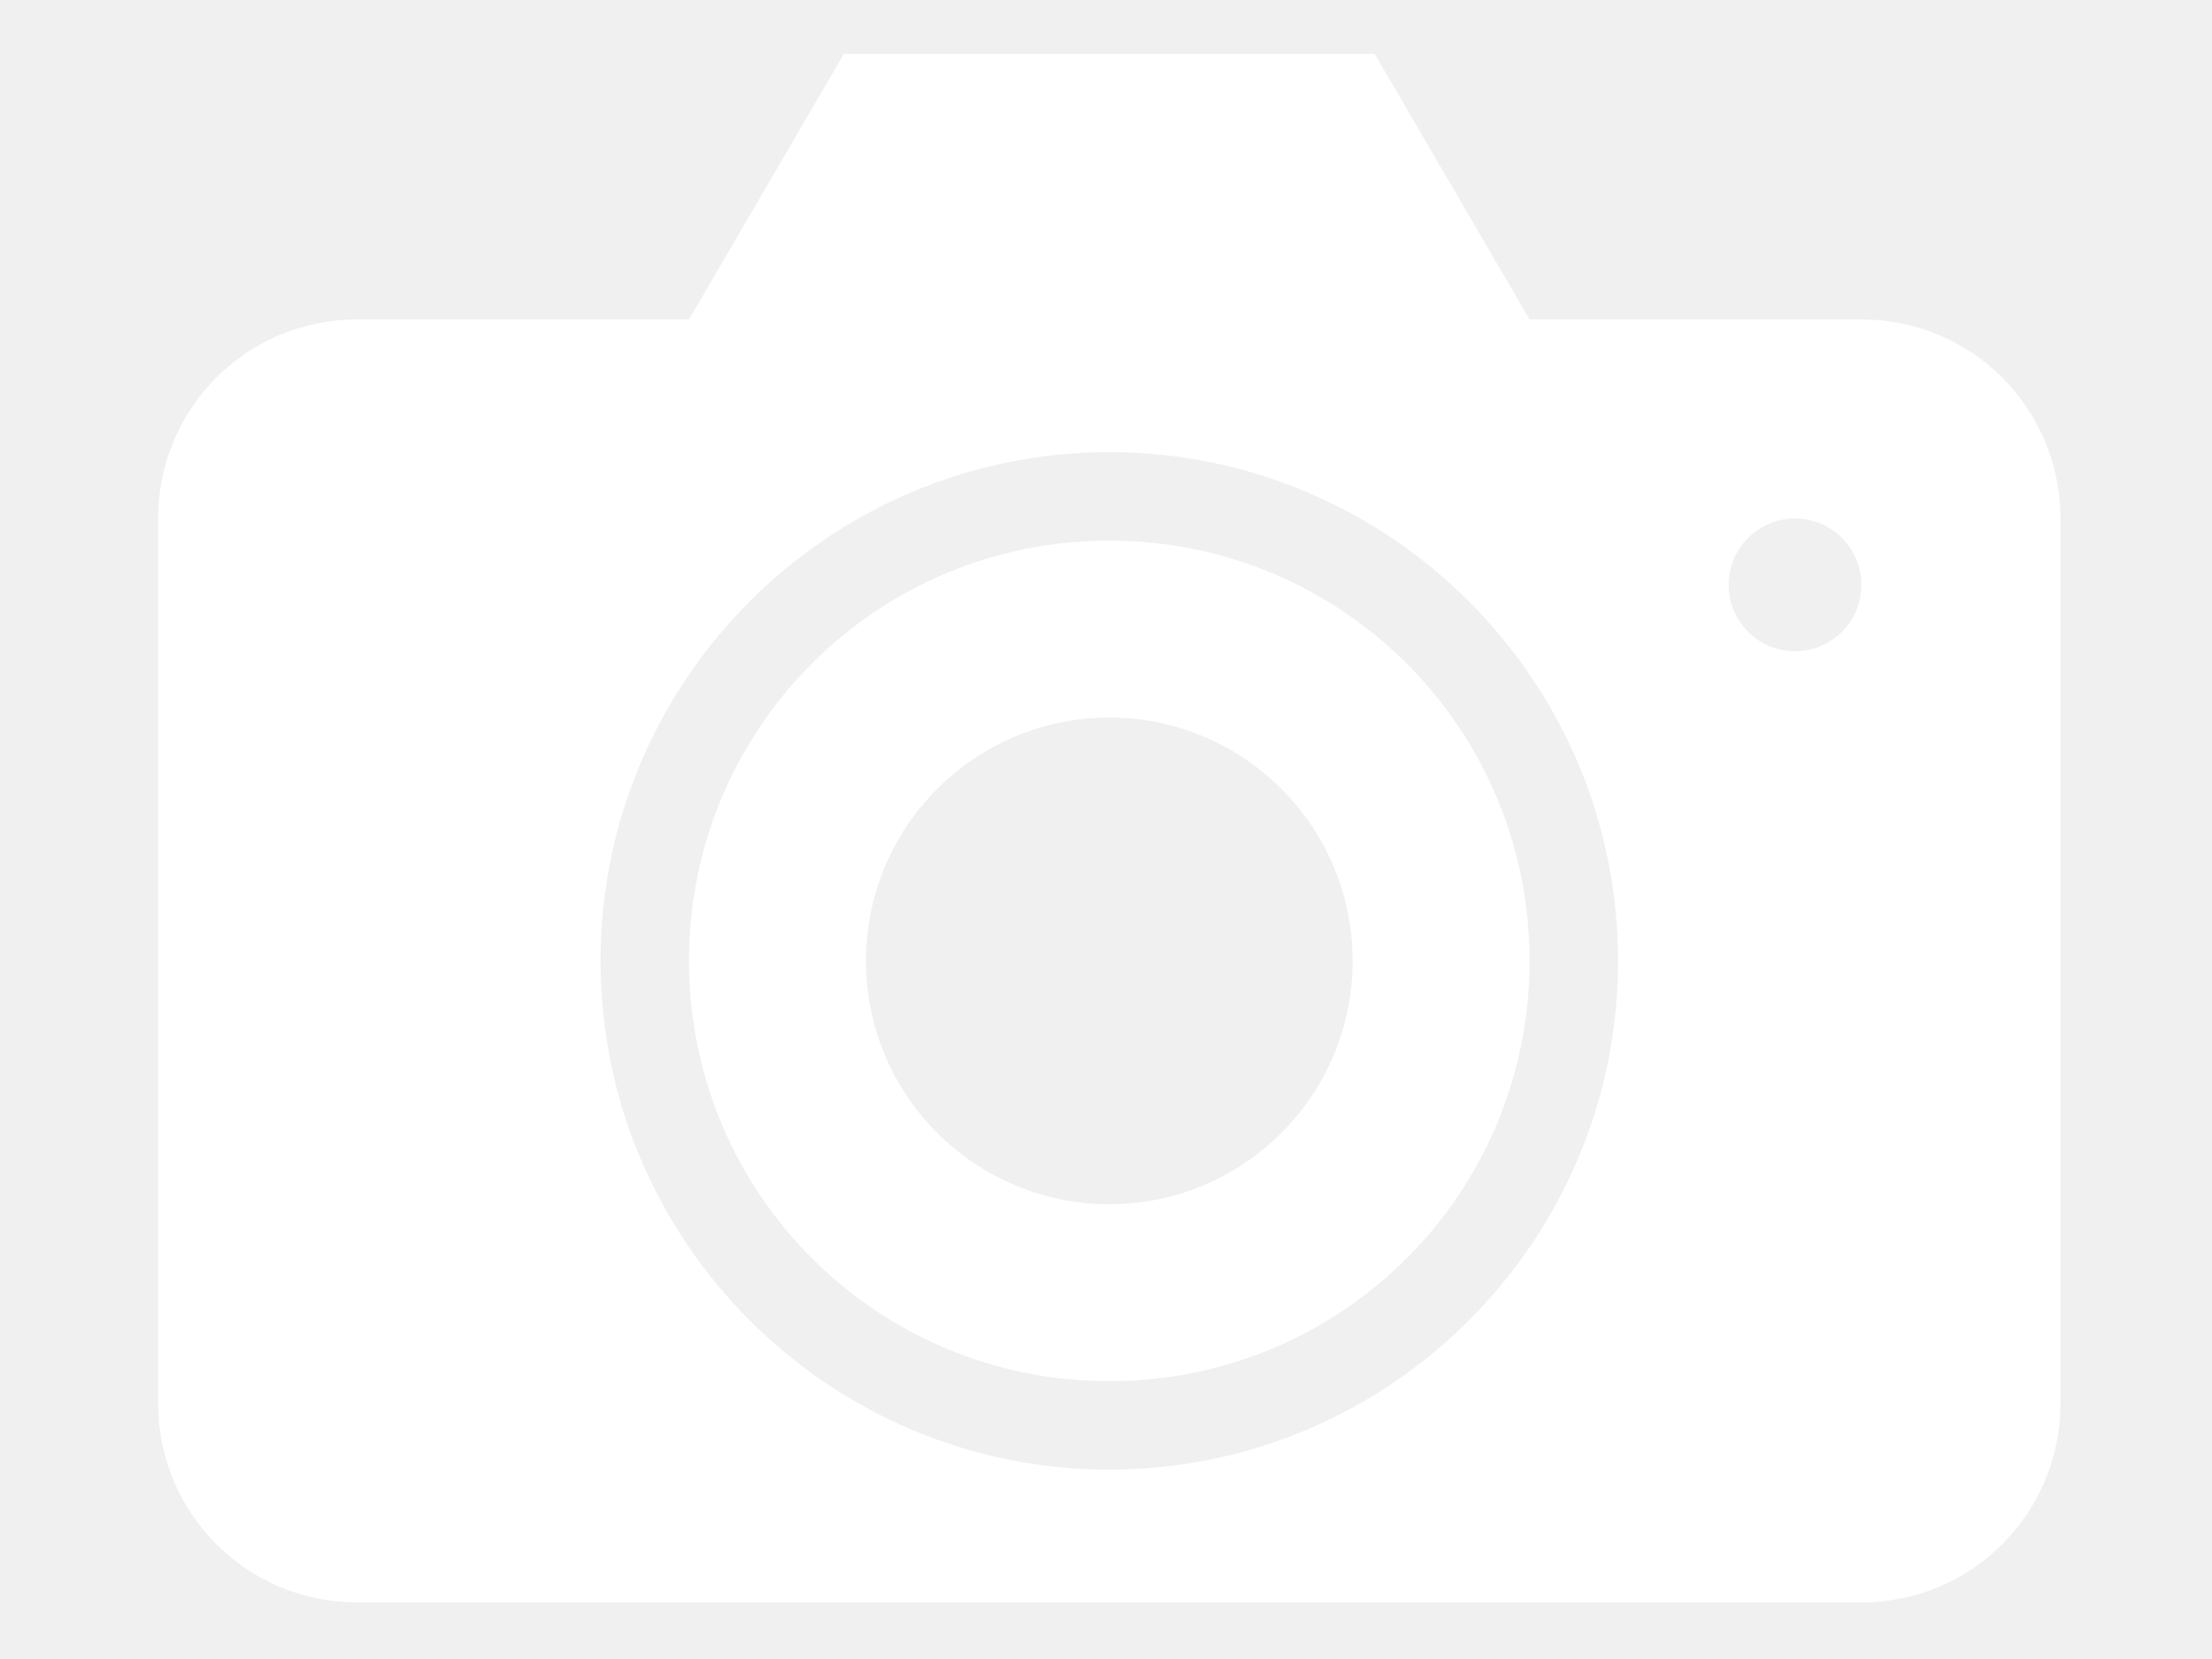
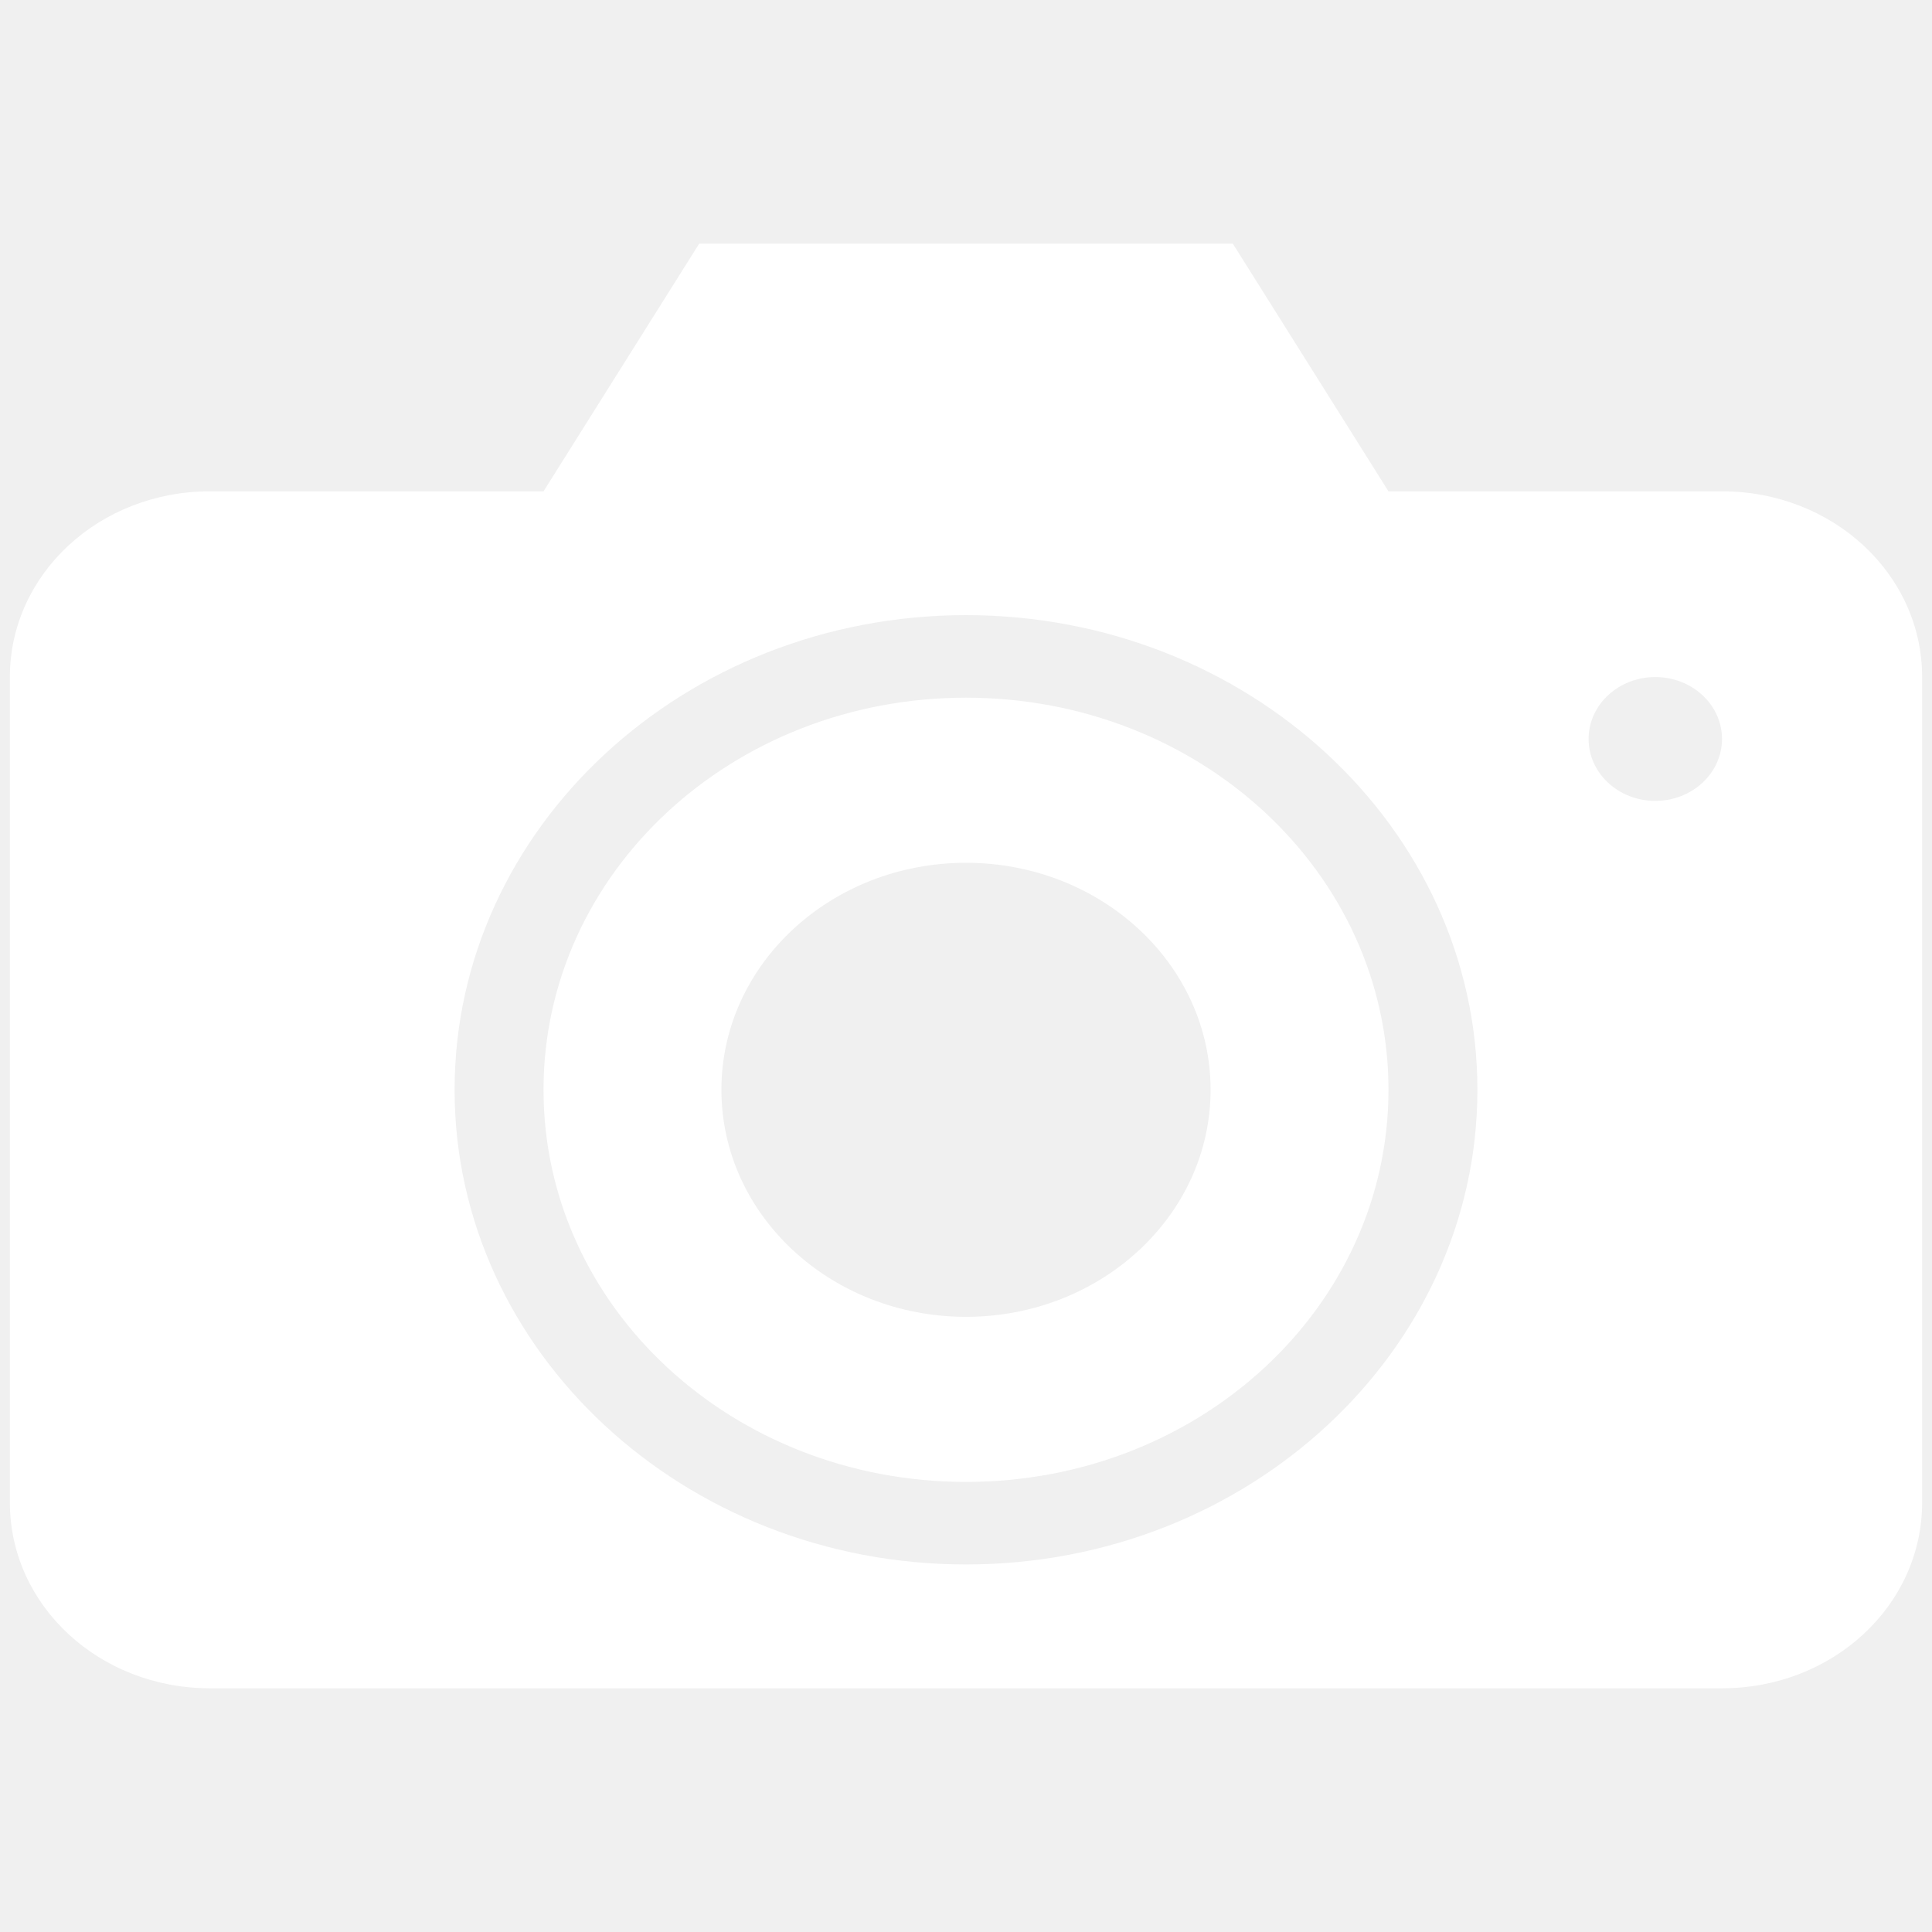
- <svg xmlns="http://www.w3.org/2000/svg" version="1.1" x="0px" y="0px" viewBox="0 0 100 75" id="svg877" width="100" height="75">
+ <svg xmlns="http://www.w3.org/2000/svg" version="1.1" x="0px" y="0px" viewBox="0 0 100 100" id="svg877" width="100" height="100">
  <defs id="defs881" />
-   <g transform="translate(0.1491647,-964.9219)" id="g871" style="fill:#ffffff;fill-opacity:1">
+   <g transform="matrix(1.150899,0,0,1.068189,-7.54496,-1020.713)" id="g871" style="fill:#ffffff;fill-opacity:1">
    <path style="color:#000000;display:inline;overflow:visible;visibility:visible;fill:#ffffff;fill-opacity:1;stroke:none;enable-background:accumulate" d="m 38,967.362 -7,12 H 16 c -4.986,0 -9,4.014 -9,9 v 40 c 0,4.986 4.014,9 9,9 h 68 c 4.986,0 9,-4.014 9,-9 v -40 c 0,-4.986 -4.014,-9 -9,-9 H 69 l -7,-12 z m 12,18 c 12.679,0 23,10.321 23,23 0,12.679 -10.321,23 -23,23 -12.679,0 -23,-10.321 -23,-23 0,-12.679 10.321,-23 23,-23 z m 31,3 c 1.657,0 3,1.343 3,3 0,1.657 -1.343,3 -3,3 -1.657,0 -3,-1.343 -3,-3 0,-1.657 1.343,-3 3,-3 z m -31,1 c -10.517,0 -19,8.483 -19,19 0,10.517 8.483,19 19,19 10.517,0 19,-8.483 19,-19 0,-10.517 -8.483,-19 -19,-19 z m 0,8 c 6.075,0 11,4.925 11,11 0,6.075 -4.925,11 -11,11 -6.075,0 -11,-4.925 -11,-11 0,-6.075 4.925,-11 11,-11 z" marker="none" visibility="visible" display="inline" overflow="visible" id="path869" />
  </g>
</svg>
